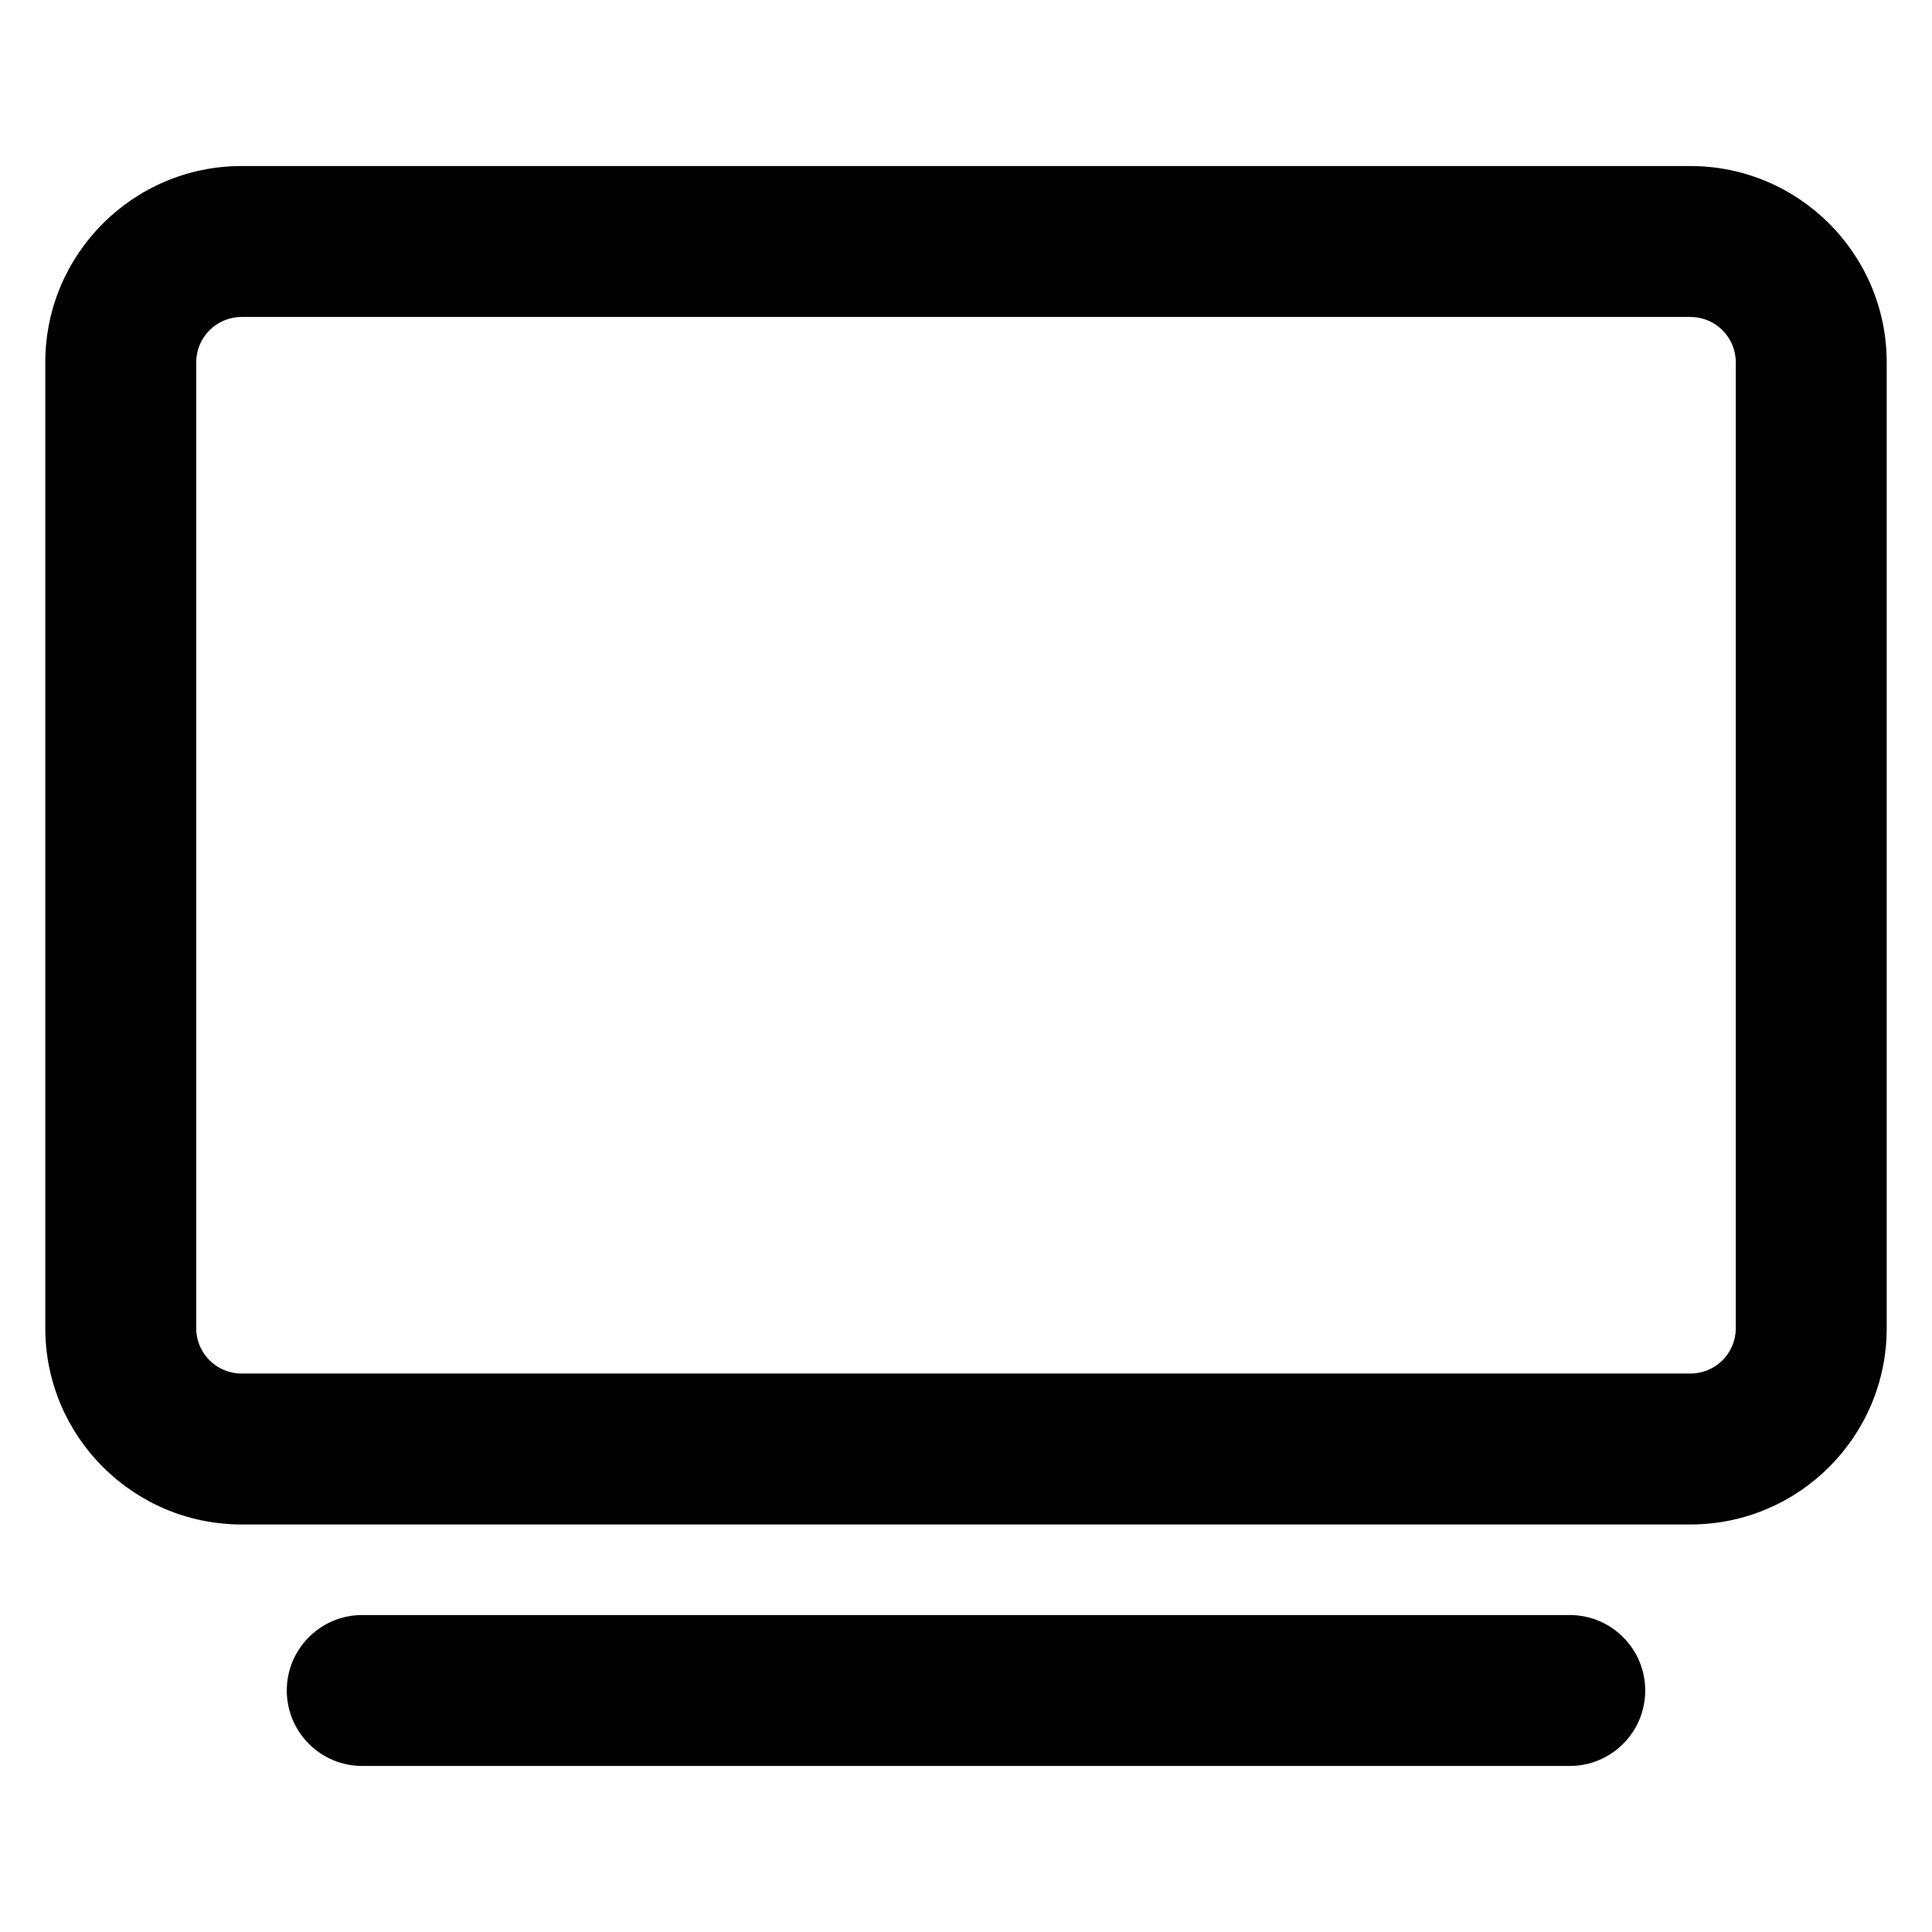
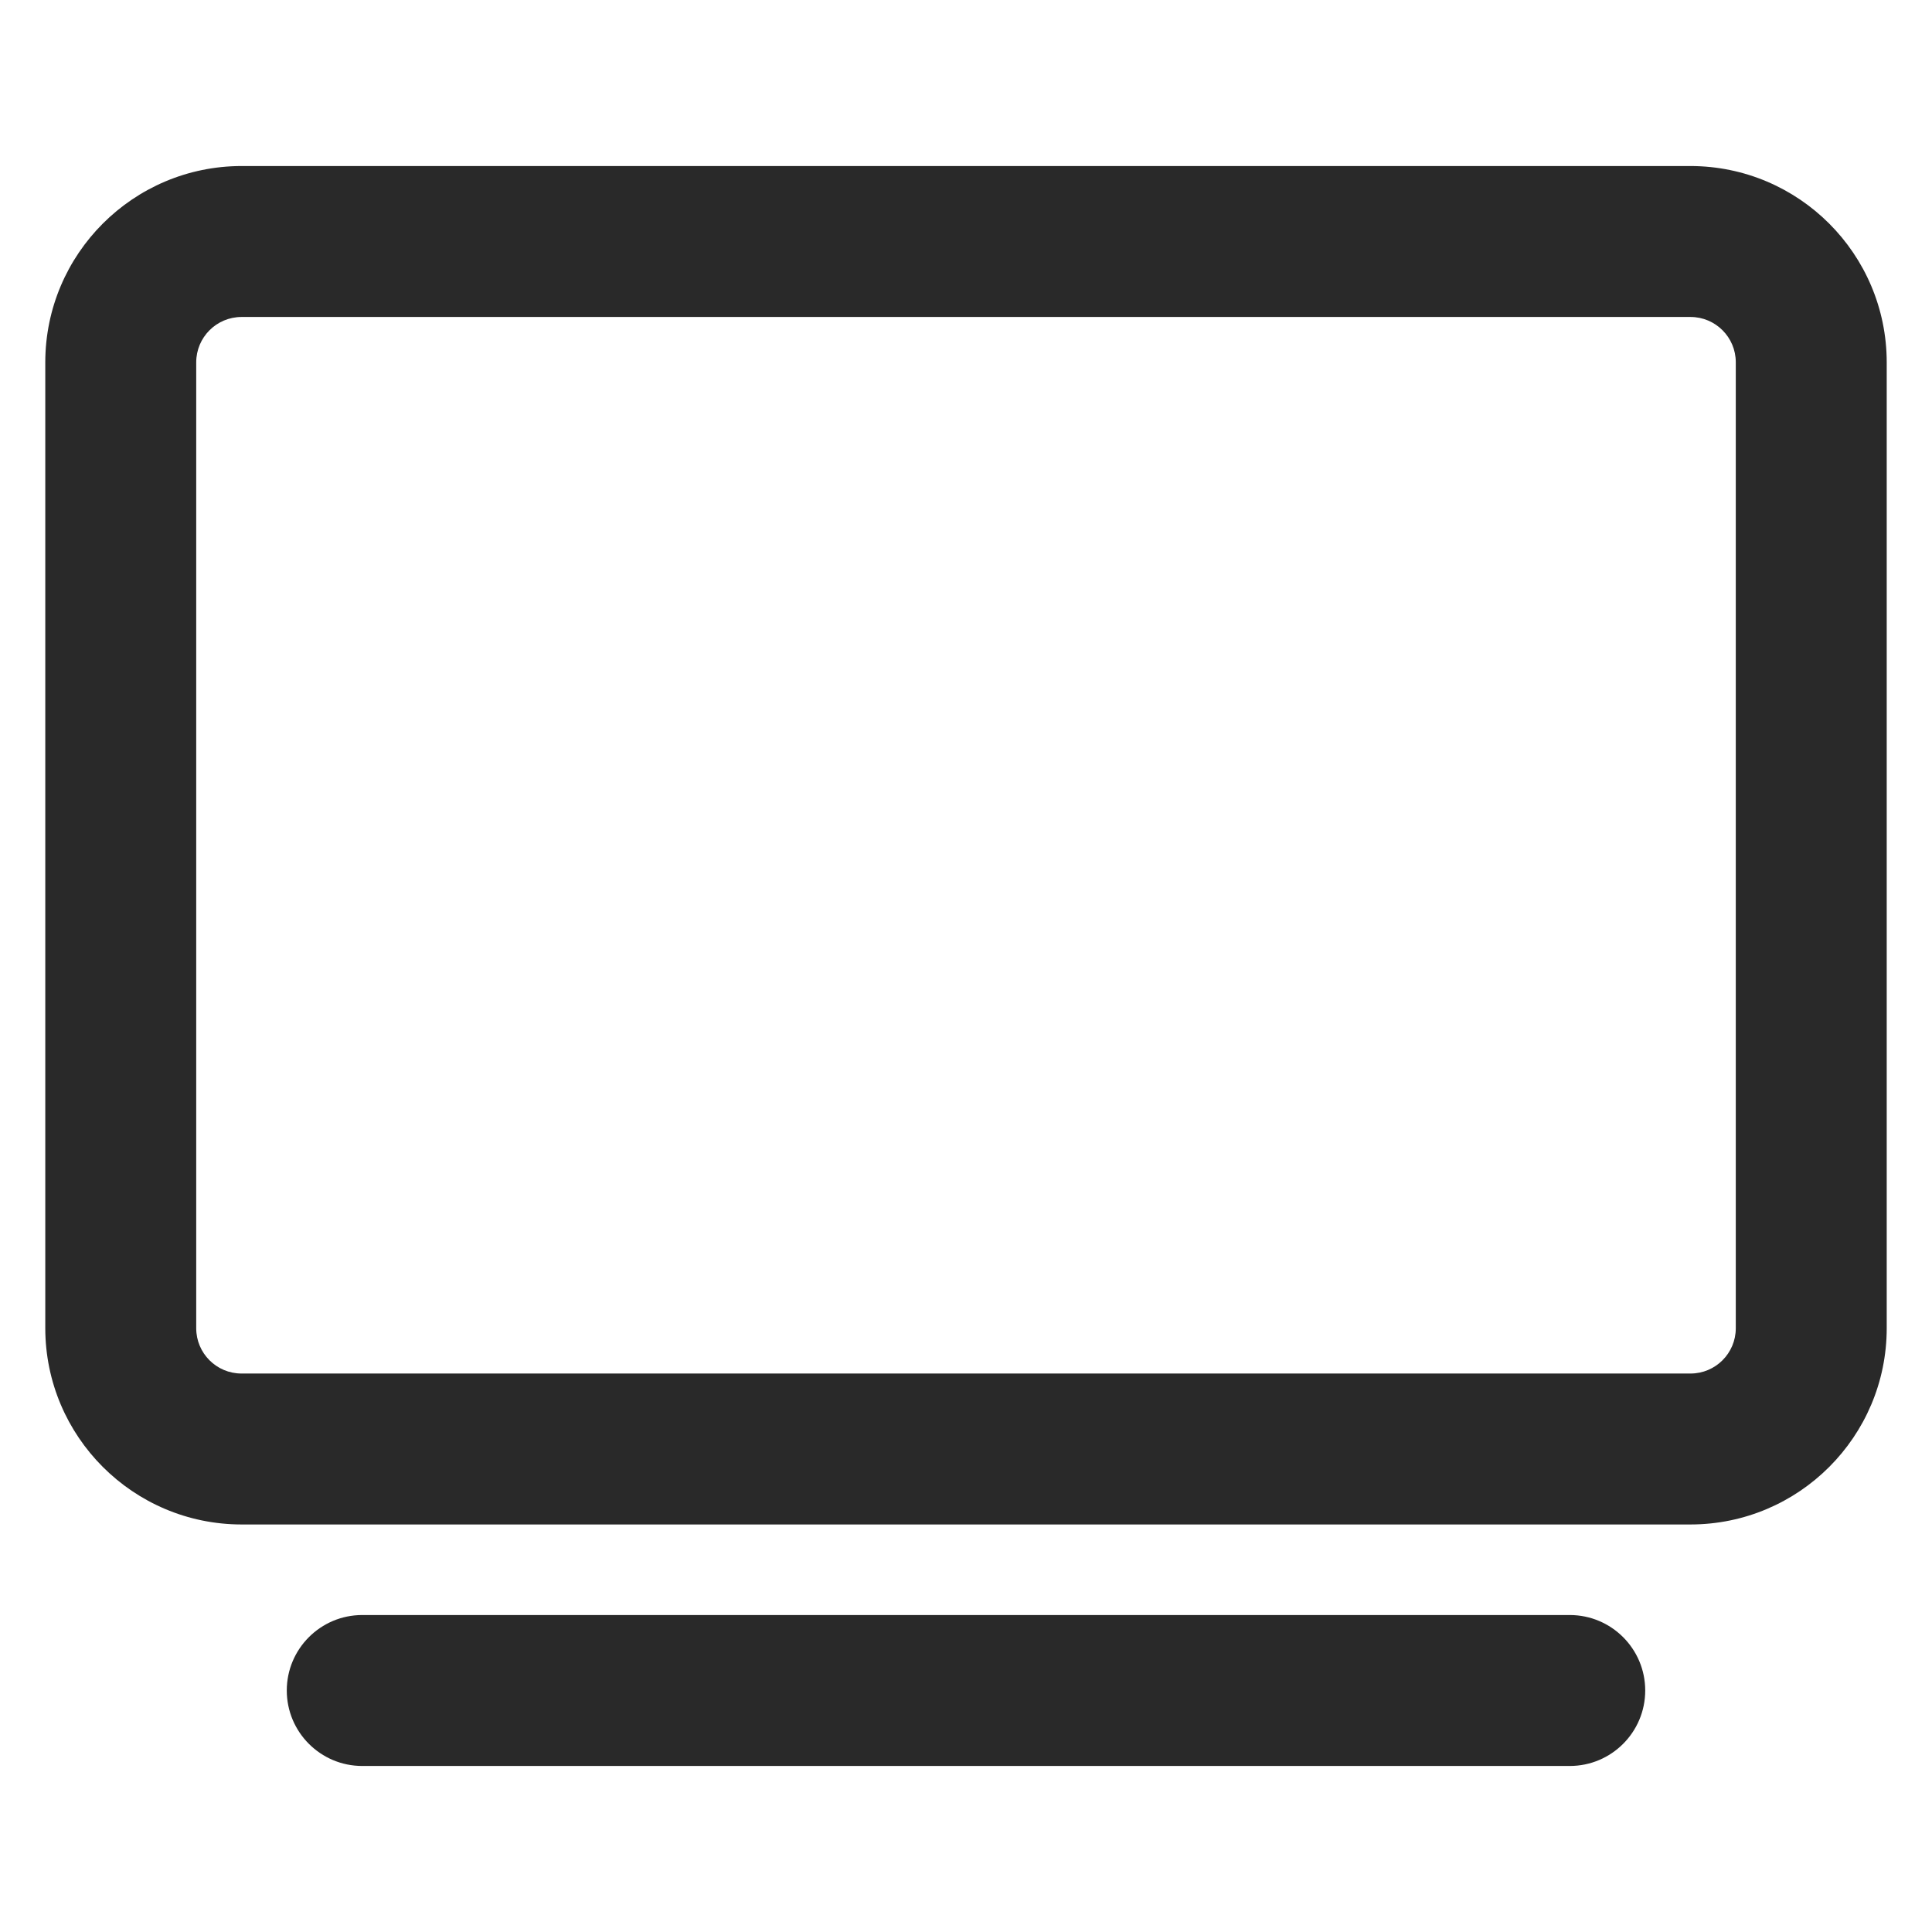
- <svg xmlns="http://www.w3.org/2000/svg" fill="#000000" width="800px" height="800px" viewBox="0 0 32 32" version="1.1">
+ <svg xmlns="http://www.w3.org/2000/svg" fill="#292929" width="800px" height="800px" viewBox="0 0 32 32" version="1.1">
  <path d="M26 26.75h-20c-0.69 0-1.25 0.56-1.25 1.25s0.56 1.25 1.25 1.25v0h20c0.69 0 1.25-0.56 1.25-1.25s-0.56-1.25-1.25-1.25v0zM28 2.75h-24c-1.794 0.002-3.248 1.456-3.25 3.25v16c0.002 1.794 1.456 3.248 3.25 3.25h24c1.794-0.001 3.249-1.456 3.25-3.25v-16c-0.002-1.794-1.456-3.248-3.25-3.25h-0zM28.75 22c-0 0.414-0.336 0.75-0.75 0.75h-24c-0.414-0-0.75-0.336-0.75-0.75v-16c0.001-0.414 0.336-0.749 0.75-0.75h24c0.414 0 0.75 0.336 0.75 0.75v0z" />
</svg>
